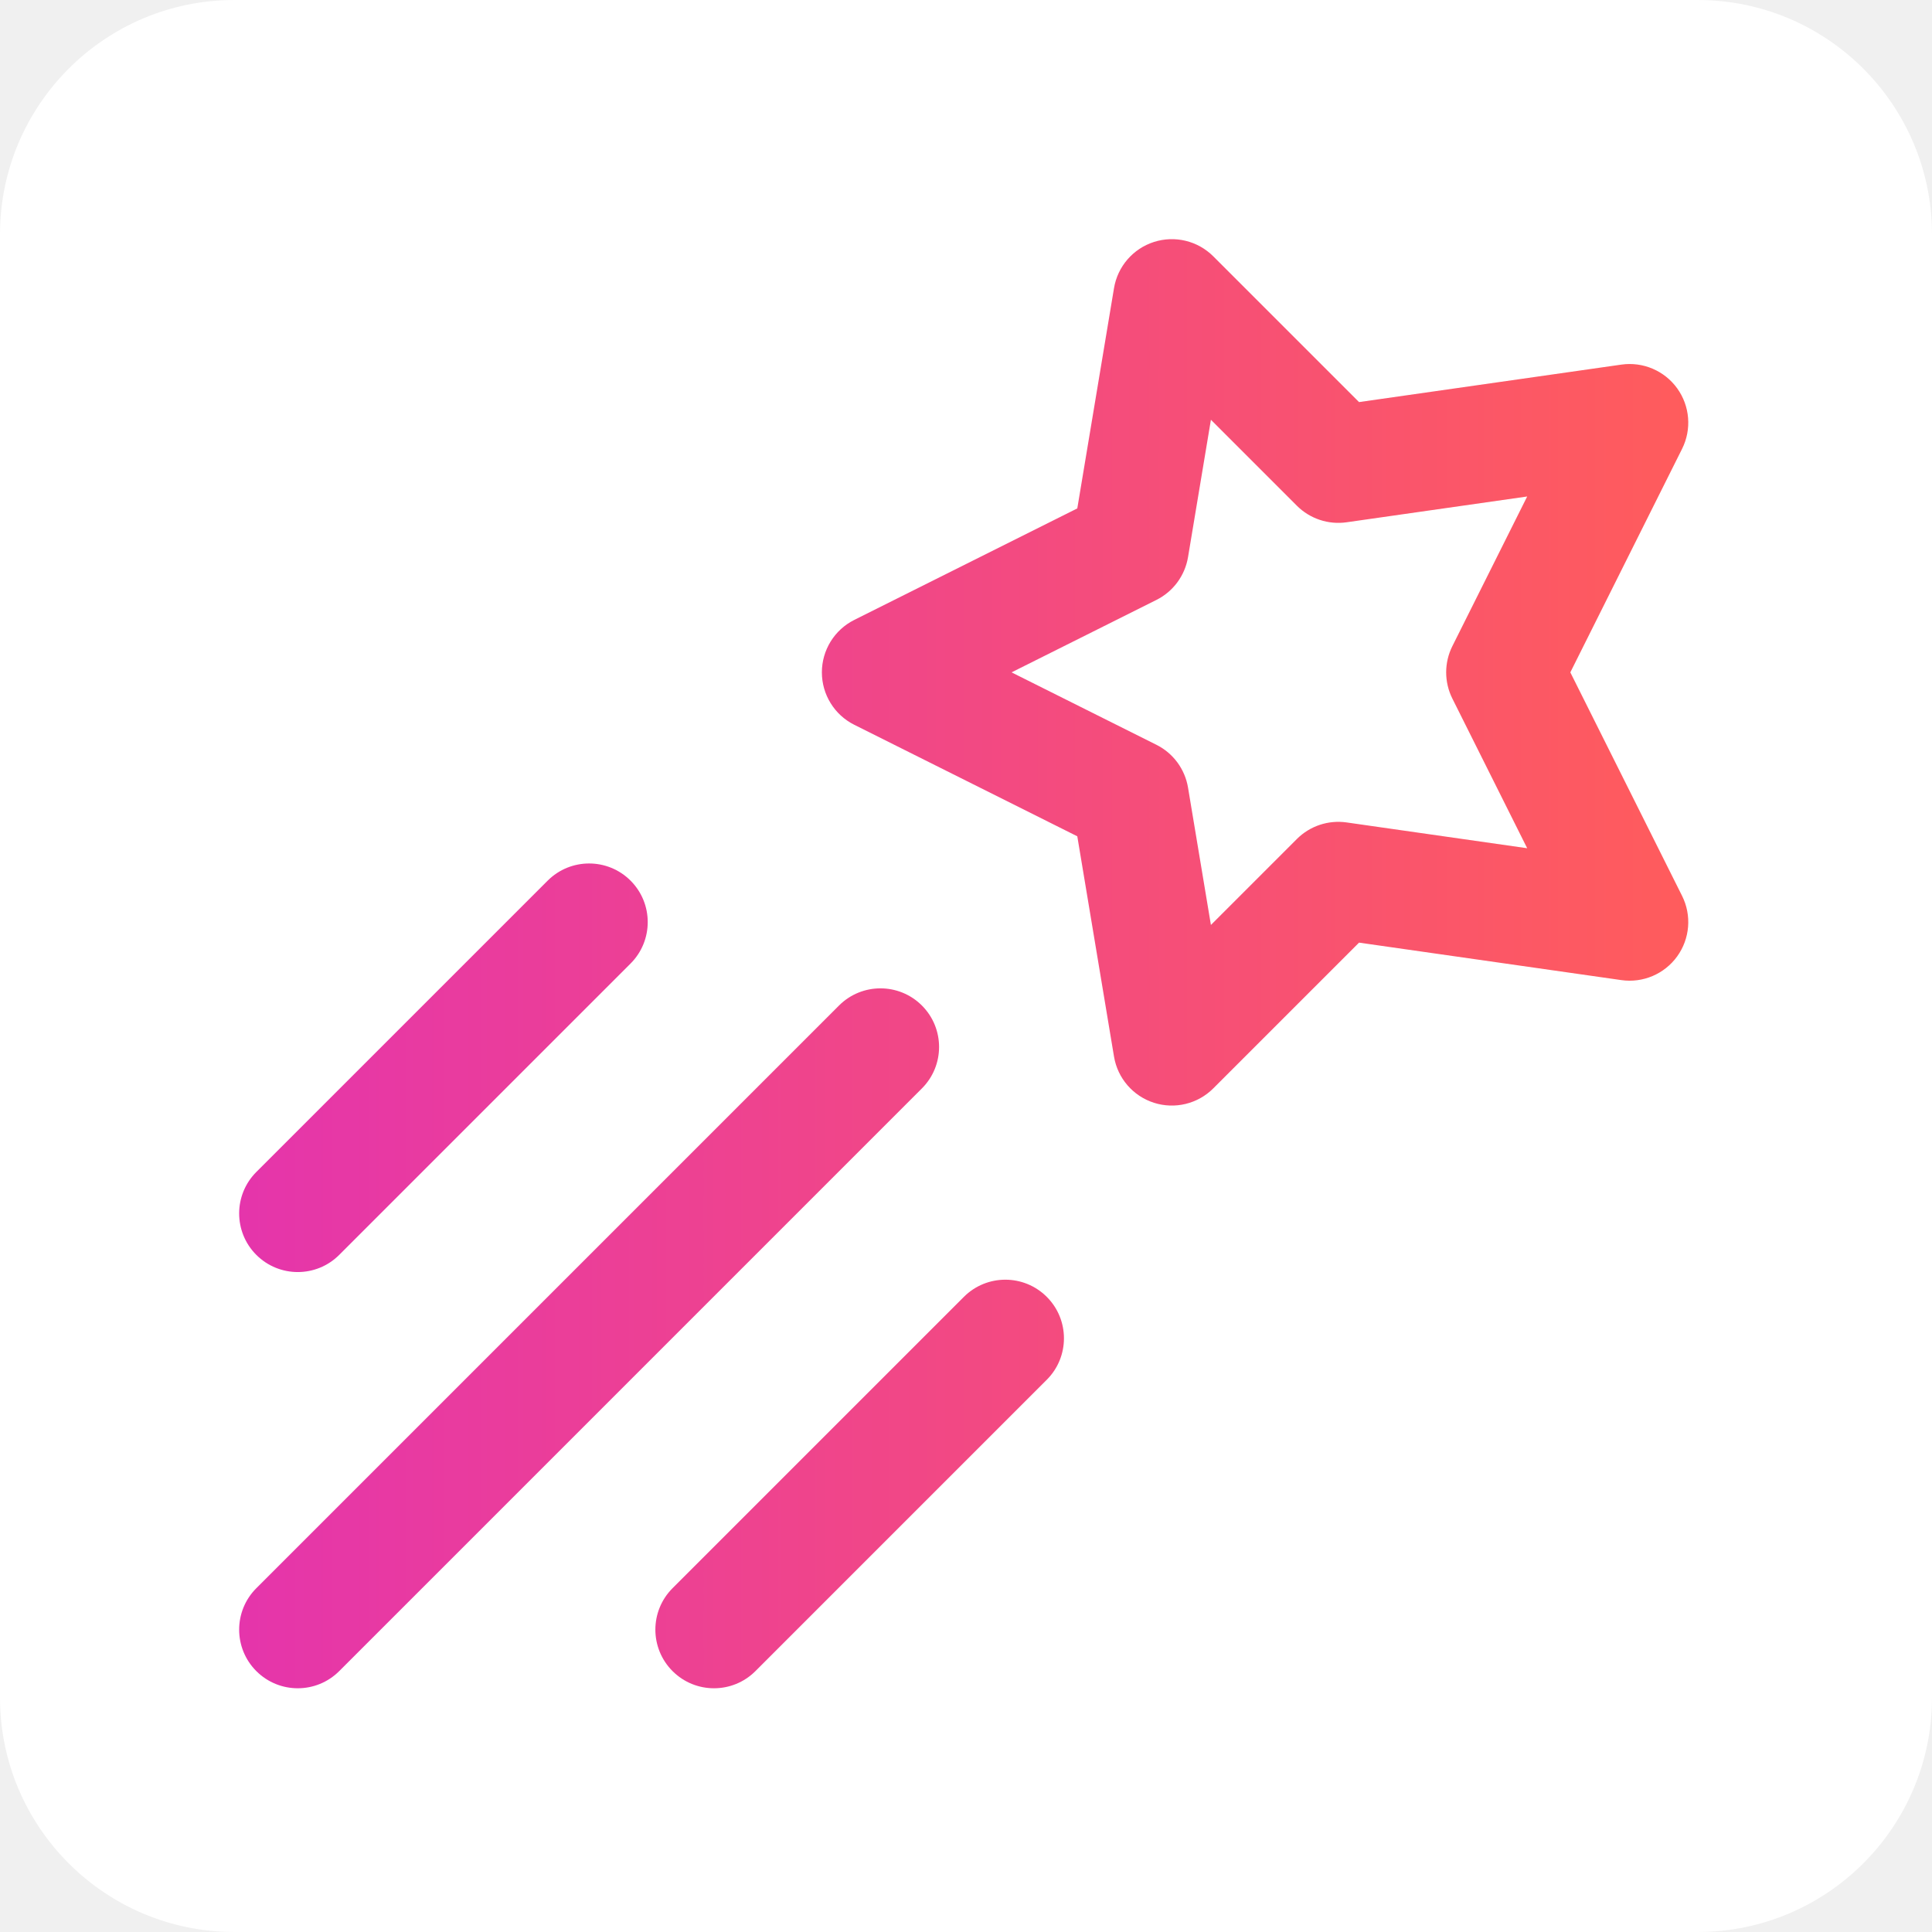
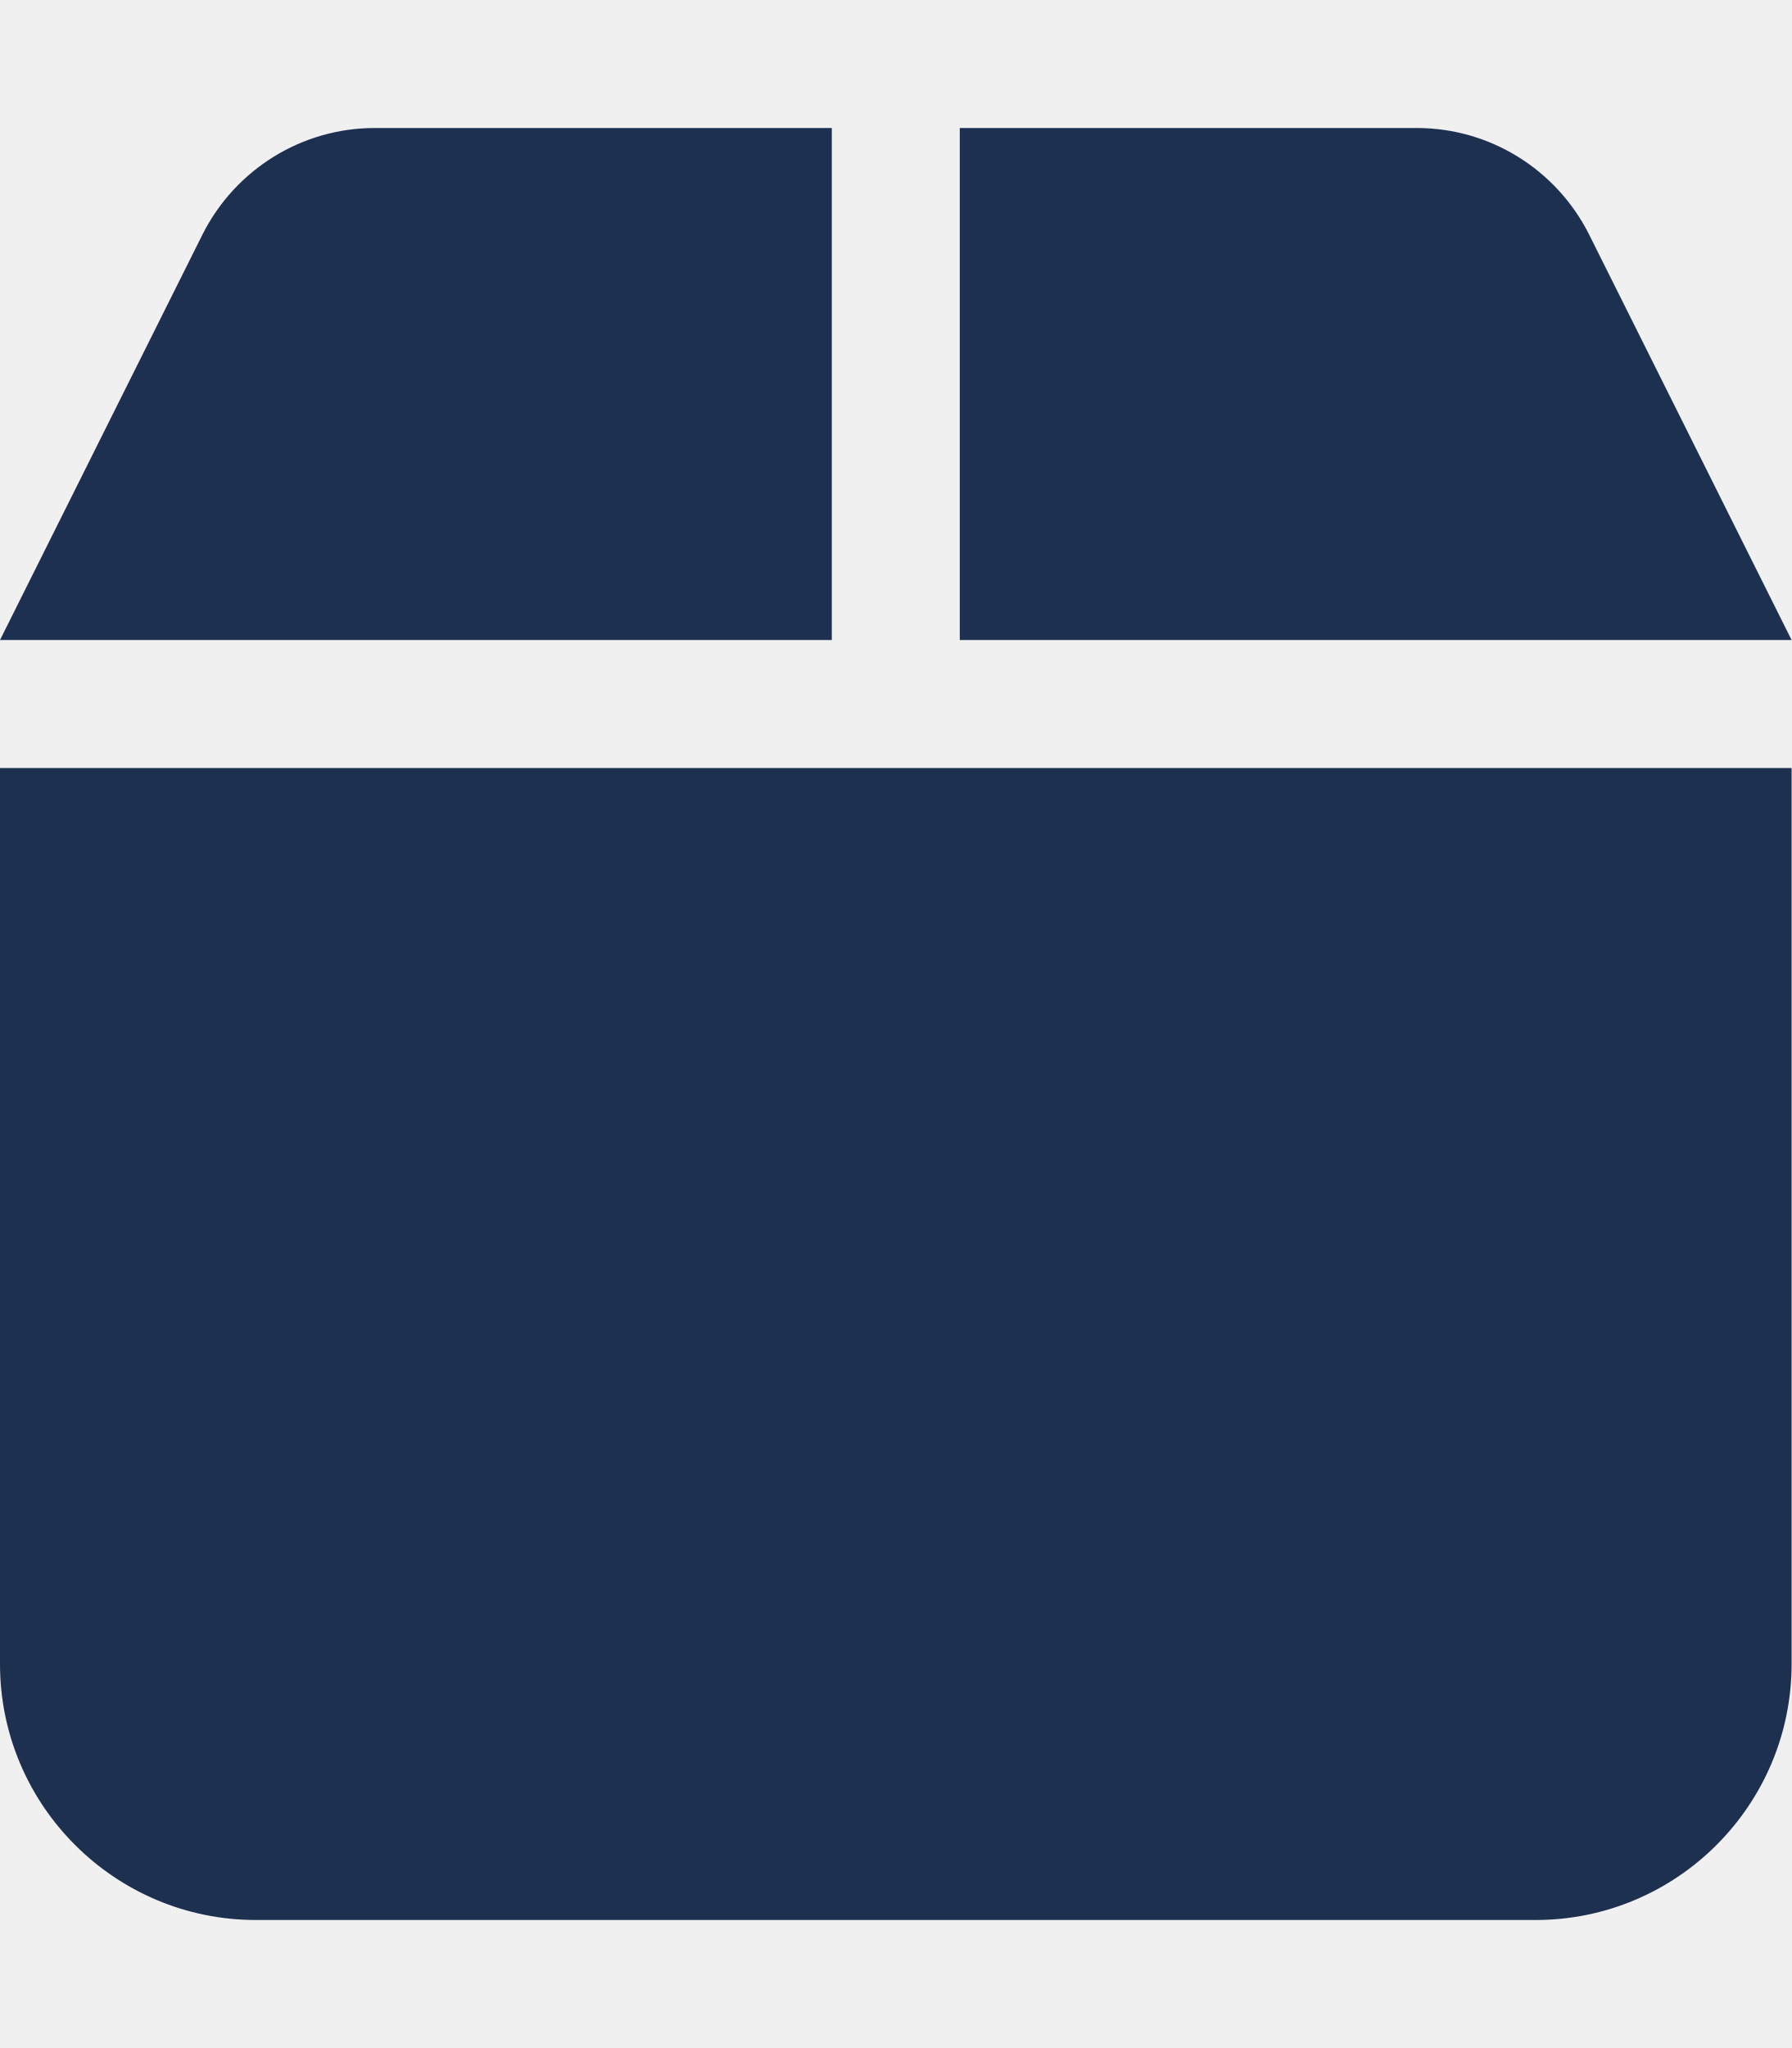
- <svg xmlns="http://www.w3.org/2000/svg" width="412" height="412" fill="none">
-   <style>
-     rect {
-       fill: white;
-     }
-     @media (prefers-color-scheme: dark) {
-       rect {
-         fill: black;
-       }
-     }
-   </style>
-   <rect width="412" height="412" rx="50" />
-   <path fill-rule="evenodd" clip-rule="evenodd" d="M54.661 338.686c-4.881 4.881-4.881 12.796 0 17.677 4.882 4.882 12.796 4.882 17.678 0l124.258-124.258c4.881-4.881 4.881-12.796 0-17.677-4.882-4.882-12.796-4.882-17.678 0L54.661 338.686zM182.173 132.2a12.502 12.502 0 000 22.361l47.56 23.78 7.83 46.975a12.498 12.498 0 0021.168 6.784l31.083-31.083 55.942 7.992a12.5 12.5 0 0012.948-17.965l-23.832-47.663 23.832-47.663a12.5 12.5 0 00-12.948-17.965l-55.942 7.992-31.083-31.083a12.5 12.5 0 00-21.168 6.784l-7.83 46.974-47.56 23.78zm64.434 26.627l-30.893-15.446 30.893-15.447a12.5 12.5 0 006.74-9.125l4.882-29.294 18.327 18.327a12.499 12.499 0 0010.607 3.535l38.511-5.501-15.957 31.915a12.496 12.496 0 000 11.18l15.957 31.915-38.511-5.502a12.502 12.502 0 00-10.607 3.536l-18.327 18.327-4.882-29.295a12.503 12.503 0 00-6.74-9.125zM54.661 267.605c-4.881-4.882-4.881-12.796 0-17.678l62.129-62.129c4.882-4.881 12.796-4.881 17.678 0 4.881 4.882 4.881 12.796 0 17.678l-62.13 62.129c-4.88 4.881-12.795 4.881-17.677 0zm88.759 71.081c-4.882 4.881-4.882 12.796 0 17.677 4.881 4.882 12.796 4.882 17.677 0l62.129-62.129c4.882-4.881 4.882-12.796 0-17.677-4.881-4.882-12.796-4.882-17.677 0l-62.129 62.129z" fill="url(#paint0_linear)" />
-   <defs>
-     <linearGradient id="paint0_linear" x1="51" y1="205.512" x2="360.024" y2="205.512" gradientUnits="userSpaceOnUse">
-       <stop stop-color="#E535AB" />
-       <stop offset="1" stop-color="#FF5C5C" />
-     </linearGradient>
-   </defs>
+ <svg xmlns="http://www.w3.org/2000/svg" height="16" width="14" viewBox="0 0 448 512">
+   <path opacity="1" fill="#1E3050" d="M50.7 58.5L0 160H208V32H93.7C75.5 32 58.9 42.3 50.7 58.5zM240 160H448L397.3 58.5C389.1 42.3 372.5 32 354.3 32H240V160zm208 32H0V416c0 35.3 28.7 64 64 64H384c35.3 0 64-28.7 64-64V192z" />
</svg>
